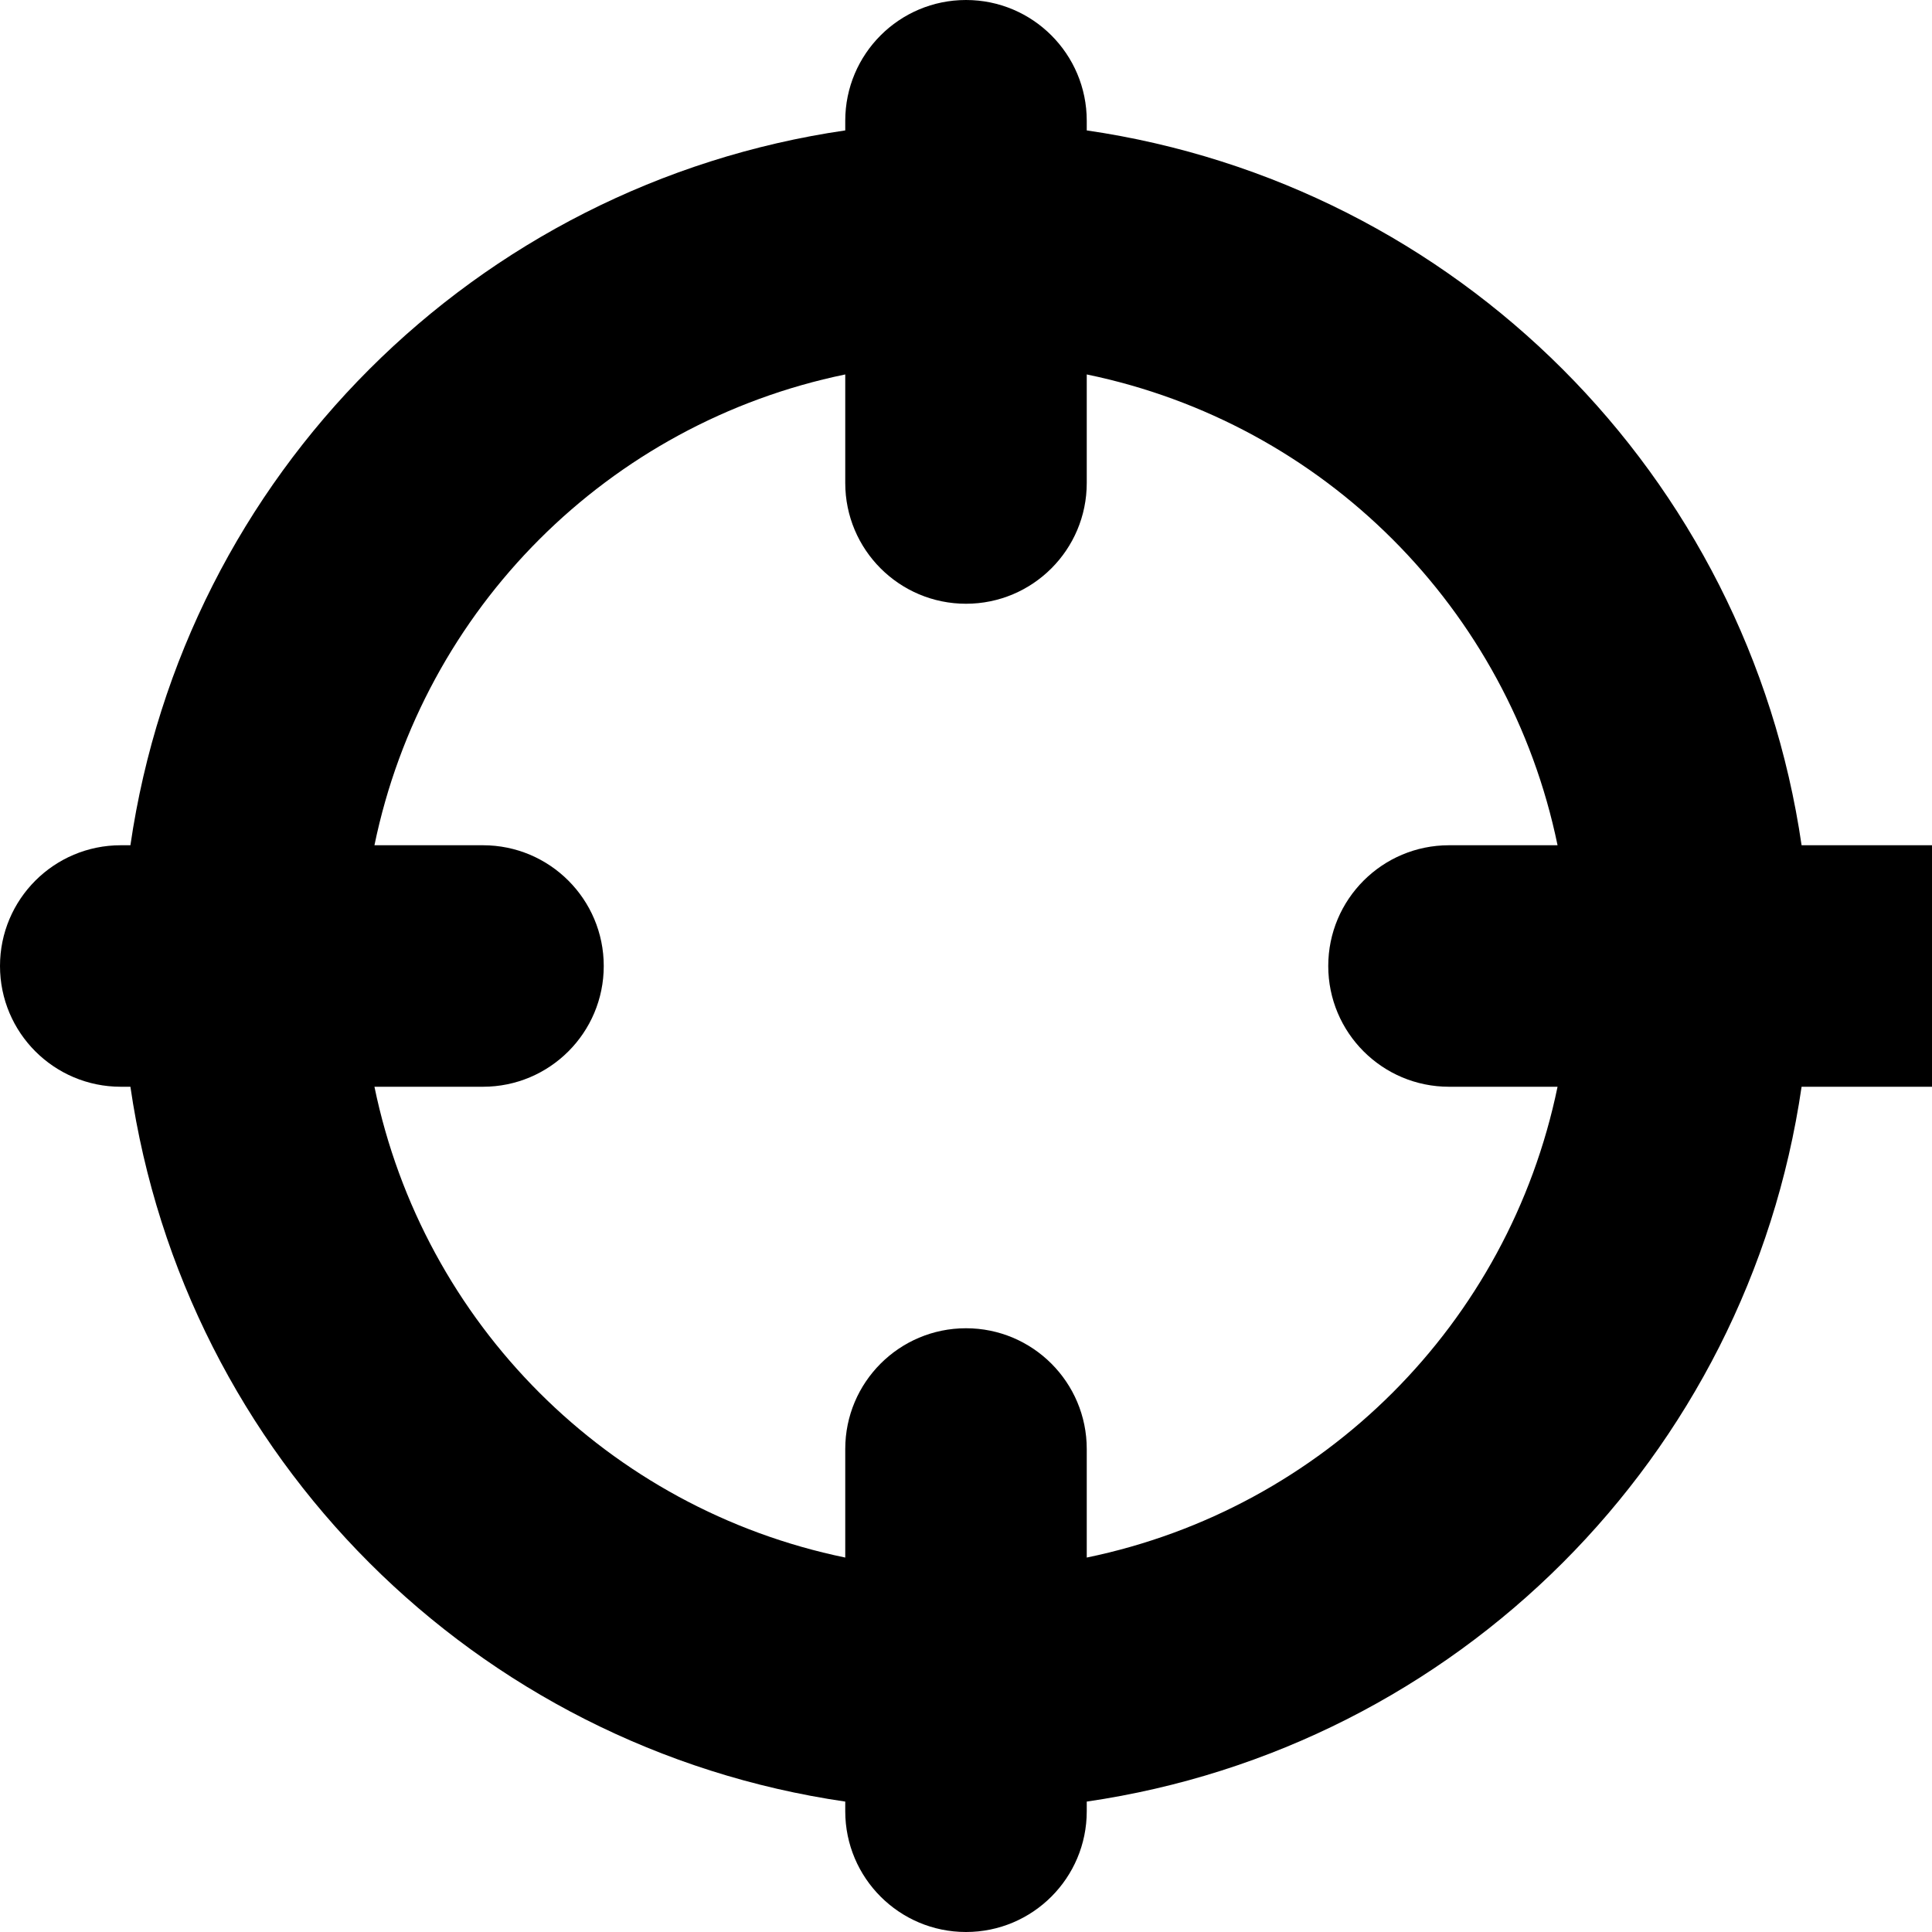
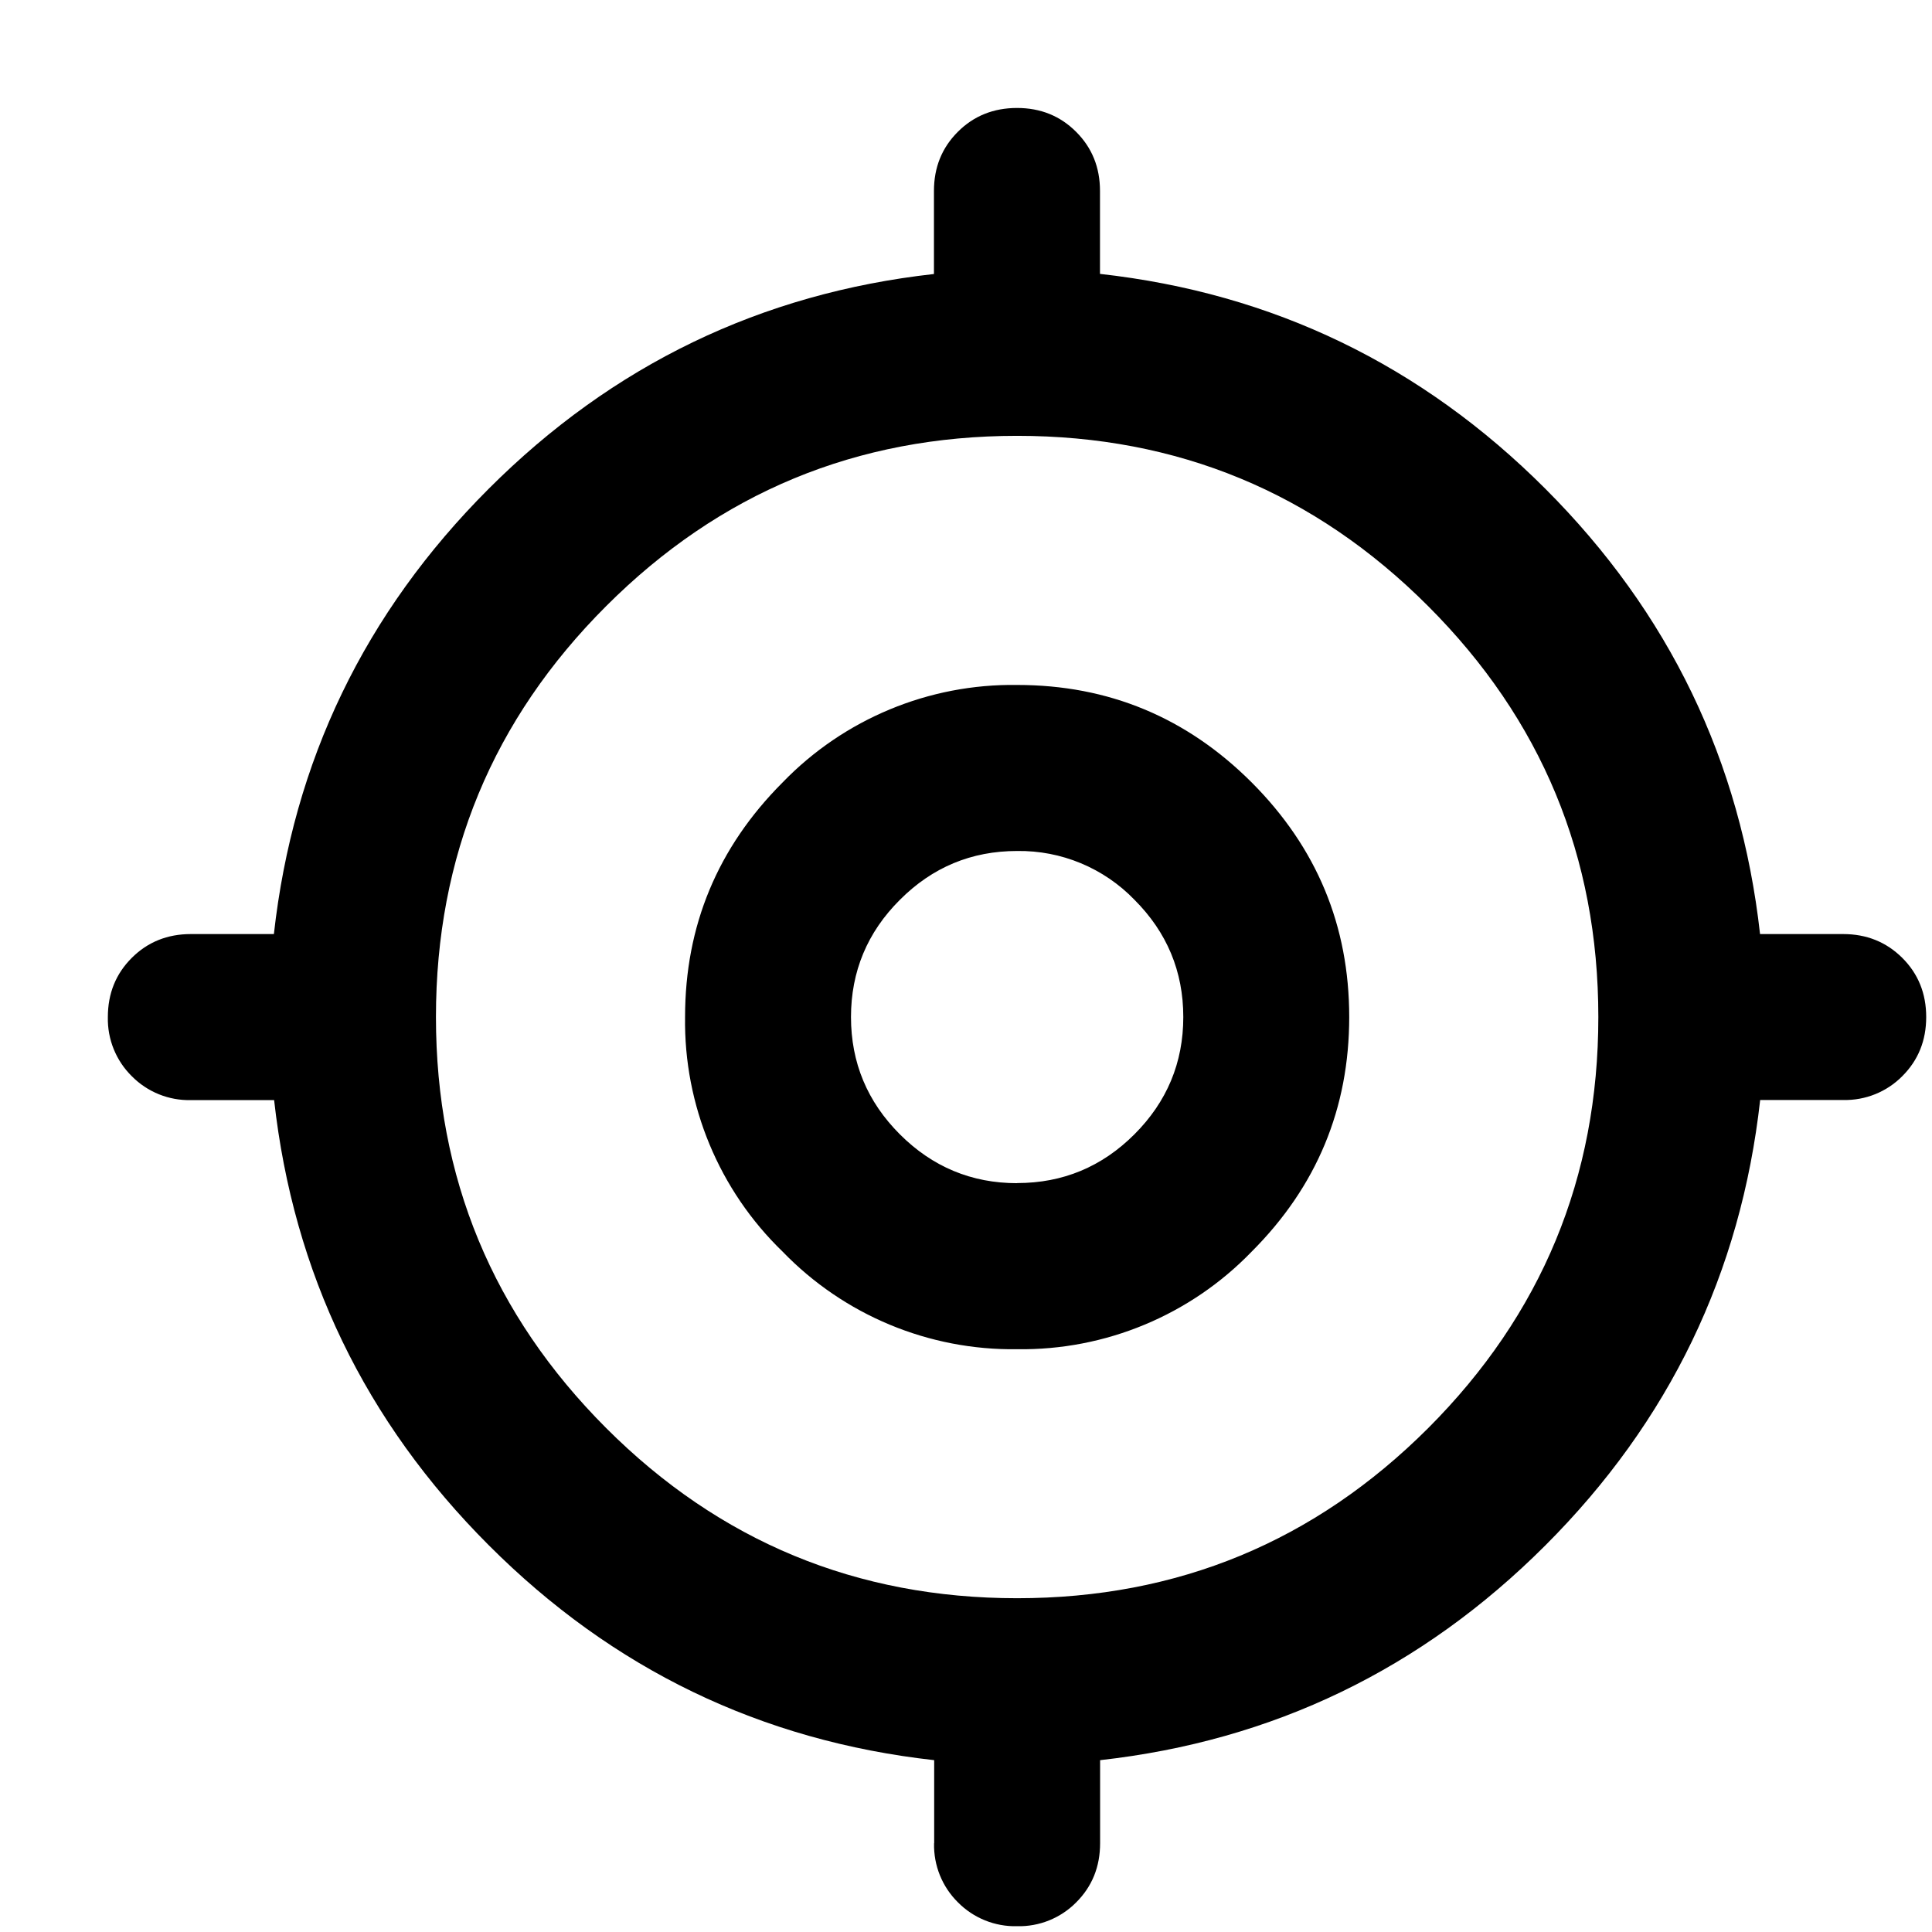
- <svg xmlns="http://www.w3.org/2000/svg" width="16" height="16" viewBox="0 0 16 16">
-   <path fill-rule="evenodd" d="M9 12.899V12a1 1 0 0 0-2 0v.899A5.016 5.016 0 0 1 3.101 9H4a1 1 0 0 0 0-2h-.899A5.016 5.016 0 0 1 7 3.101V4a1 1 0 0 0 2 0v-.899A5.016 5.016 0 0 1 12.899 7H12a1 1 0 0 0 0 2h.899A5.016 5.016 0 0 1 9 12.899zM16 7h-1.08A7.005 7.005 0 0 0 9 1.08V1a1 1 0 0 0-2 0v.08A7.005 7.005 0 0 0 1.08 7H1a1 1 0 0 0 0 2h.08A7.004 7.004 0 0 0 7 14.92V15a1 1 0 0 0 2 0v-.08A7.004 7.004 0 0 0 14.92 9H16V7z" />
+ <svg xmlns="http://www.w3.org/2000/svg" width="17" height="17" viewBox="0 0 17 17">
+   <path d="M8.22 16.219v-.731c-1.523-.17-2.829-.8-3.918-1.89-1.09-1.09-1.72-2.396-1.89-3.918H1.68a.707.707 0 0 1-.52-.21.707.707 0 0 1-.211-.52c0-.208.07-.381.21-.521.14-.14.314-.21.52-.21h.731c.17-1.522.8-2.828 1.89-3.918 1.09-1.09 2.396-1.72 3.918-1.89V1.68c0-.207.07-.38.21-.52.14-.14.314-.21.521-.21.207 0 .38.07.52.21.14.14.21.313.21.52v.73c1.523.17 2.829.801 3.918 1.89 1.09 1.09 1.72 2.397 1.89 3.919h.731c.207 0 .38.07.521.21.14.14.21.313.21.52 0 .207-.07.38-.21.52a.707.707 0 0 1-.52.21h-.731c-.17 1.523-.8 2.829-1.89 3.919-1.09 1.09-2.396 1.72-3.918 1.89v.73c0 .208-.07.381-.21.521a.707.707 0 0 1-.521.21.707.707 0 0 1-.52-.21.707.707 0 0 1-.21-.52Zm.73-2.156c1.413 0 2.618-.499 3.617-1.497.998-.999 1.497-2.204 1.497-3.617 0-1.412-.5-2.618-1.498-3.616-.998-.999-2.204-1.498-3.616-1.498s-2.618.5-3.616 1.498c-.999.998-1.498 2.204-1.498 3.616 0 1.413.5 2.618 1.498 3.617.998.998 2.204 1.497 3.616 1.497Zm0-2.191a2.814 2.814 0 0 1-2.064-.859 2.814 2.814 0 0 1-.858-2.064c0-.803.286-1.491.858-2.064a2.814 2.814 0 0 1 2.064-.858c.804 0 1.492.286 2.064.858.572.573.858 1.26.858 2.064s-.286 1.492-.858 2.064a2.814 2.814 0 0 1-2.064.859Zm0-1.462c.402 0 .746-.143 1.032-.429.286-.286.43-.63.43-1.032s-.144-.746-.43-1.032a1.407 1.407 0 0 0-1.032-.429c-.402 0-.746.143-1.032.43-.286.285-.43.63-.43 1.031 0 .402.144.746.43 1.032.286.286.63.43 1.032.43Z" />
</svg>
